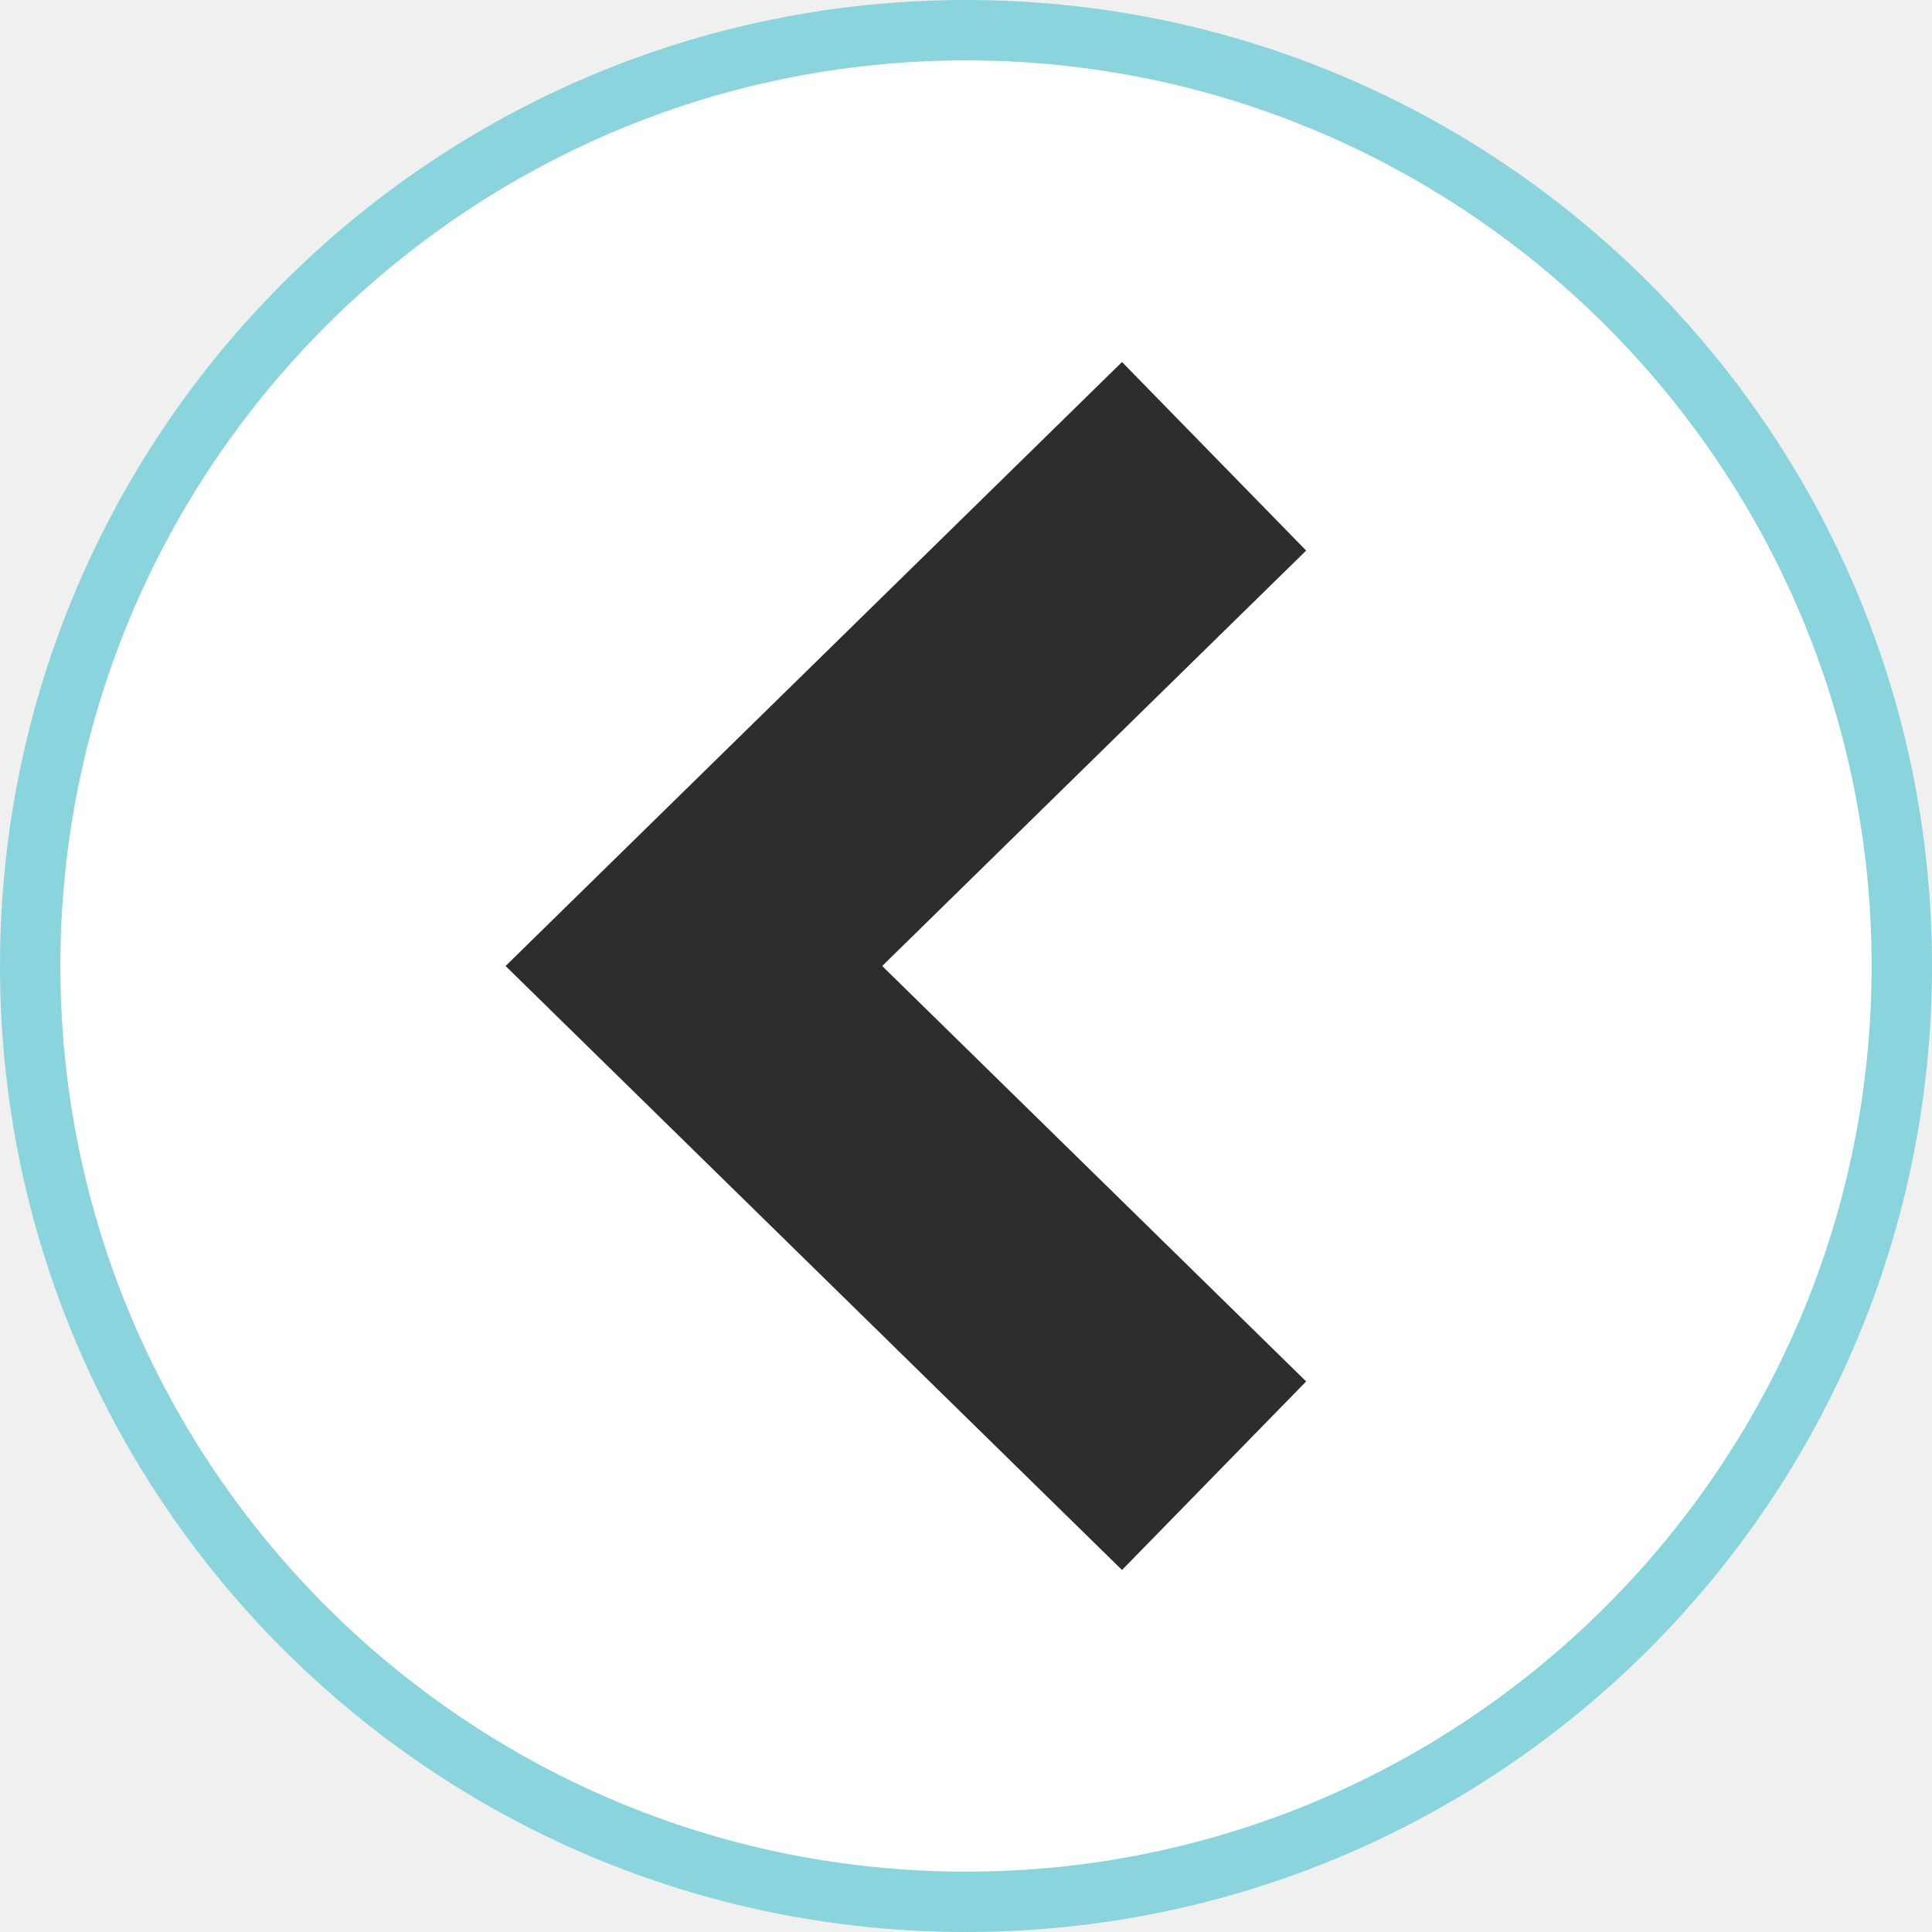
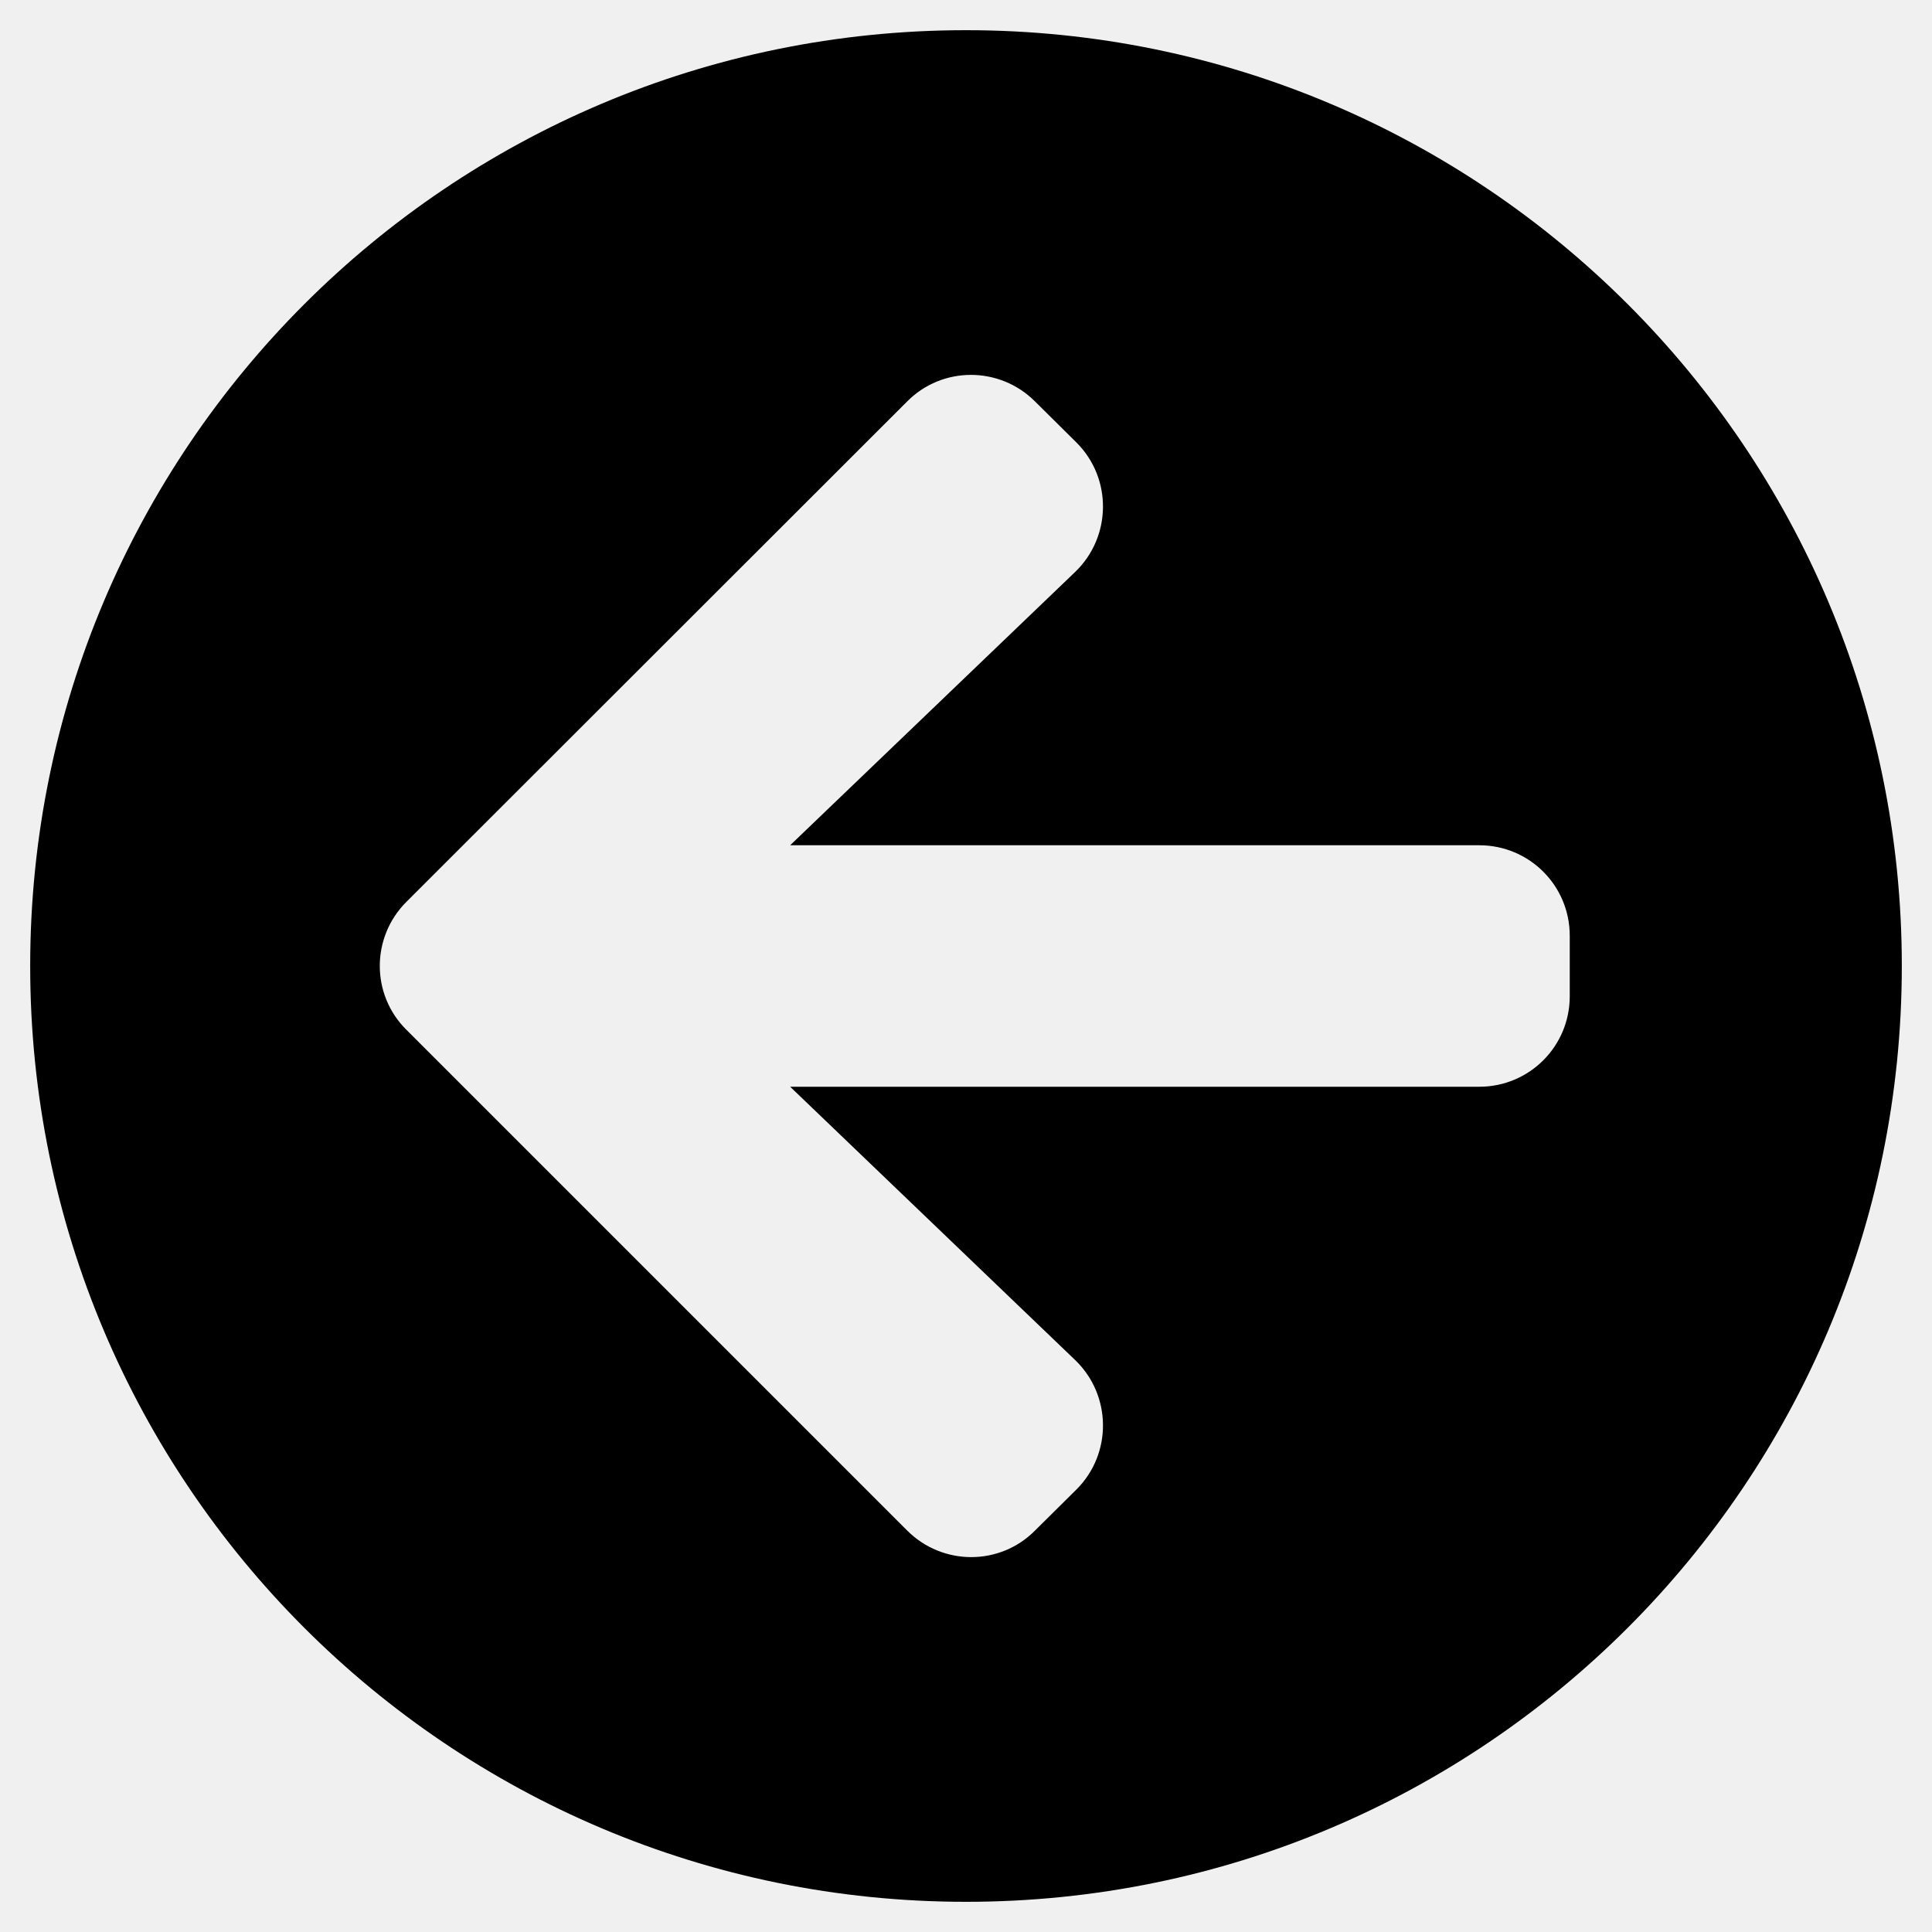
- <svg xmlns="http://www.w3.org/2000/svg" version="1.1" id="Layer_1" x="0px" y="0px" viewBox="0 0 512 512" style="enable-background:new 0 0 512 512;" xml:space="preserve">
-   <path style="fill:#FFFFFF;" d="M256,504C119.248,504,8,392.752,8,256S119.248,8,256,8s248,111.248,248,248S392.752,504,256,504z" />
-   <path style="fill:#8AD5DD;" d="M256,16c132.336,0,240,107.664,240,240S388.336,496,256,496S16,388.336,16,256S123.664,16,256,16   M256,0C114.608,0,0,114.608,0,256c0,141.376,114.608,256,256,256s256-114.624,256-256C512,114.608,397.392,0,256,0L256,0z" />
-   <polygon style="fill:#2D2D2D;" points="297.344,416.064 133.984,256 297.344,95.936 346.144,145.904 233.792,256 346.144,366.096   " />
-   <g>
- </g>
-   <g>
- </g>
-   <g>
- </g>
-   <g>
- </g>
-   <g>
- </g>
-   <g>
- </g>
-   <g>
- </g>
-   <g>
- </g>
-   <g>
- </g>
-   <g>
- </g>
-   <g>
- </g>
-   <g>
- </g>
-   <g>
- </g>
-   <g>
- </g>
-   <g>
- </g>
+ <svg xmlns="http://www.w3.org/2000/svg" aria-hidden="true" focusable="false" data-prefix="fas" data-icon="arrow-circle-left" class="svg-inline--fa fa-arrow-circle-left fa-w-16" role="img" viewBox="0 0 512 512">
+   <path fill="currentColor" d="M256 504C119 504 8 393 8 256S119 8 256 8s248 111 248 248-111 248-248 248zm28.9-143.6L209.4 288H392c13.3 0 24-10.7 24-24v-16c0-13.3-10.7-24-24-24H209.4l75.5-72.4c9.7-9.3 9.9-24.8.4-34.3l-11-10.9c-9.4-9.4-24.6-9.4-33.9 0L107.7 239c-9.4 9.4-9.4 24.6 0 33.9l132.7 132.7c9.4 9.4 24.6 9.4 33.9 0l11-10.9c9.5-9.5 9.3-25-.4-34.3z" />
</svg>
